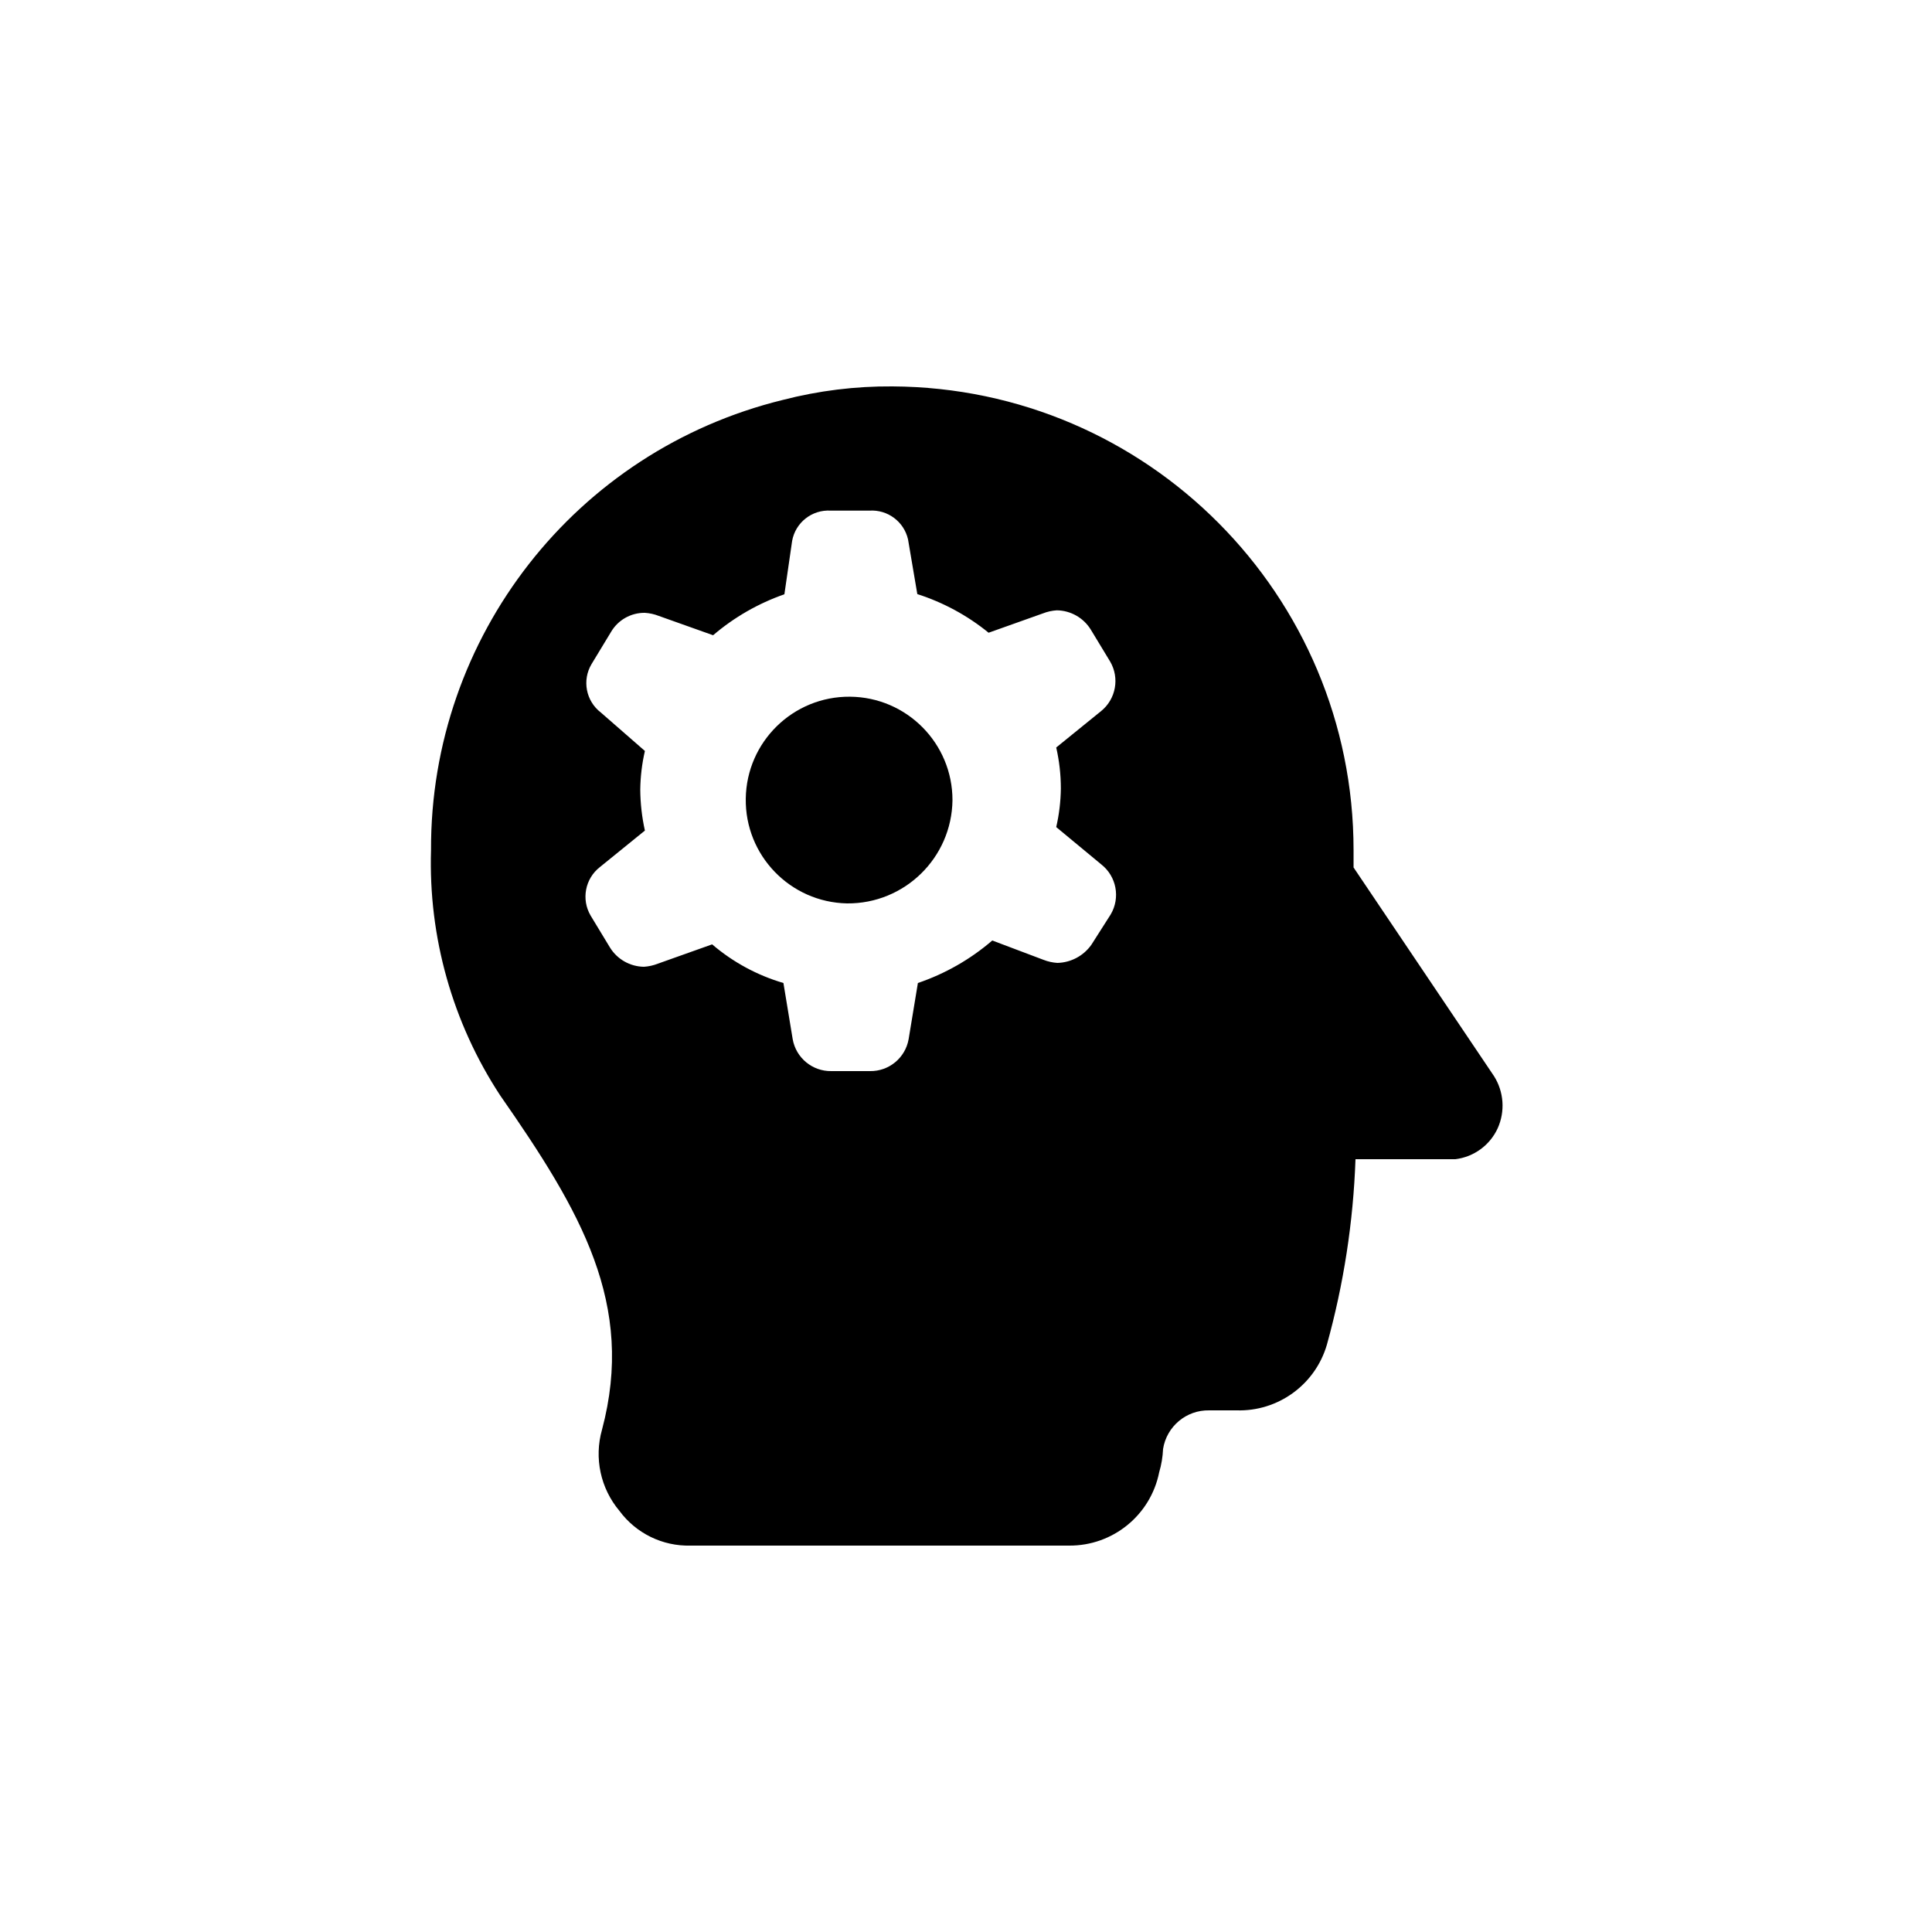
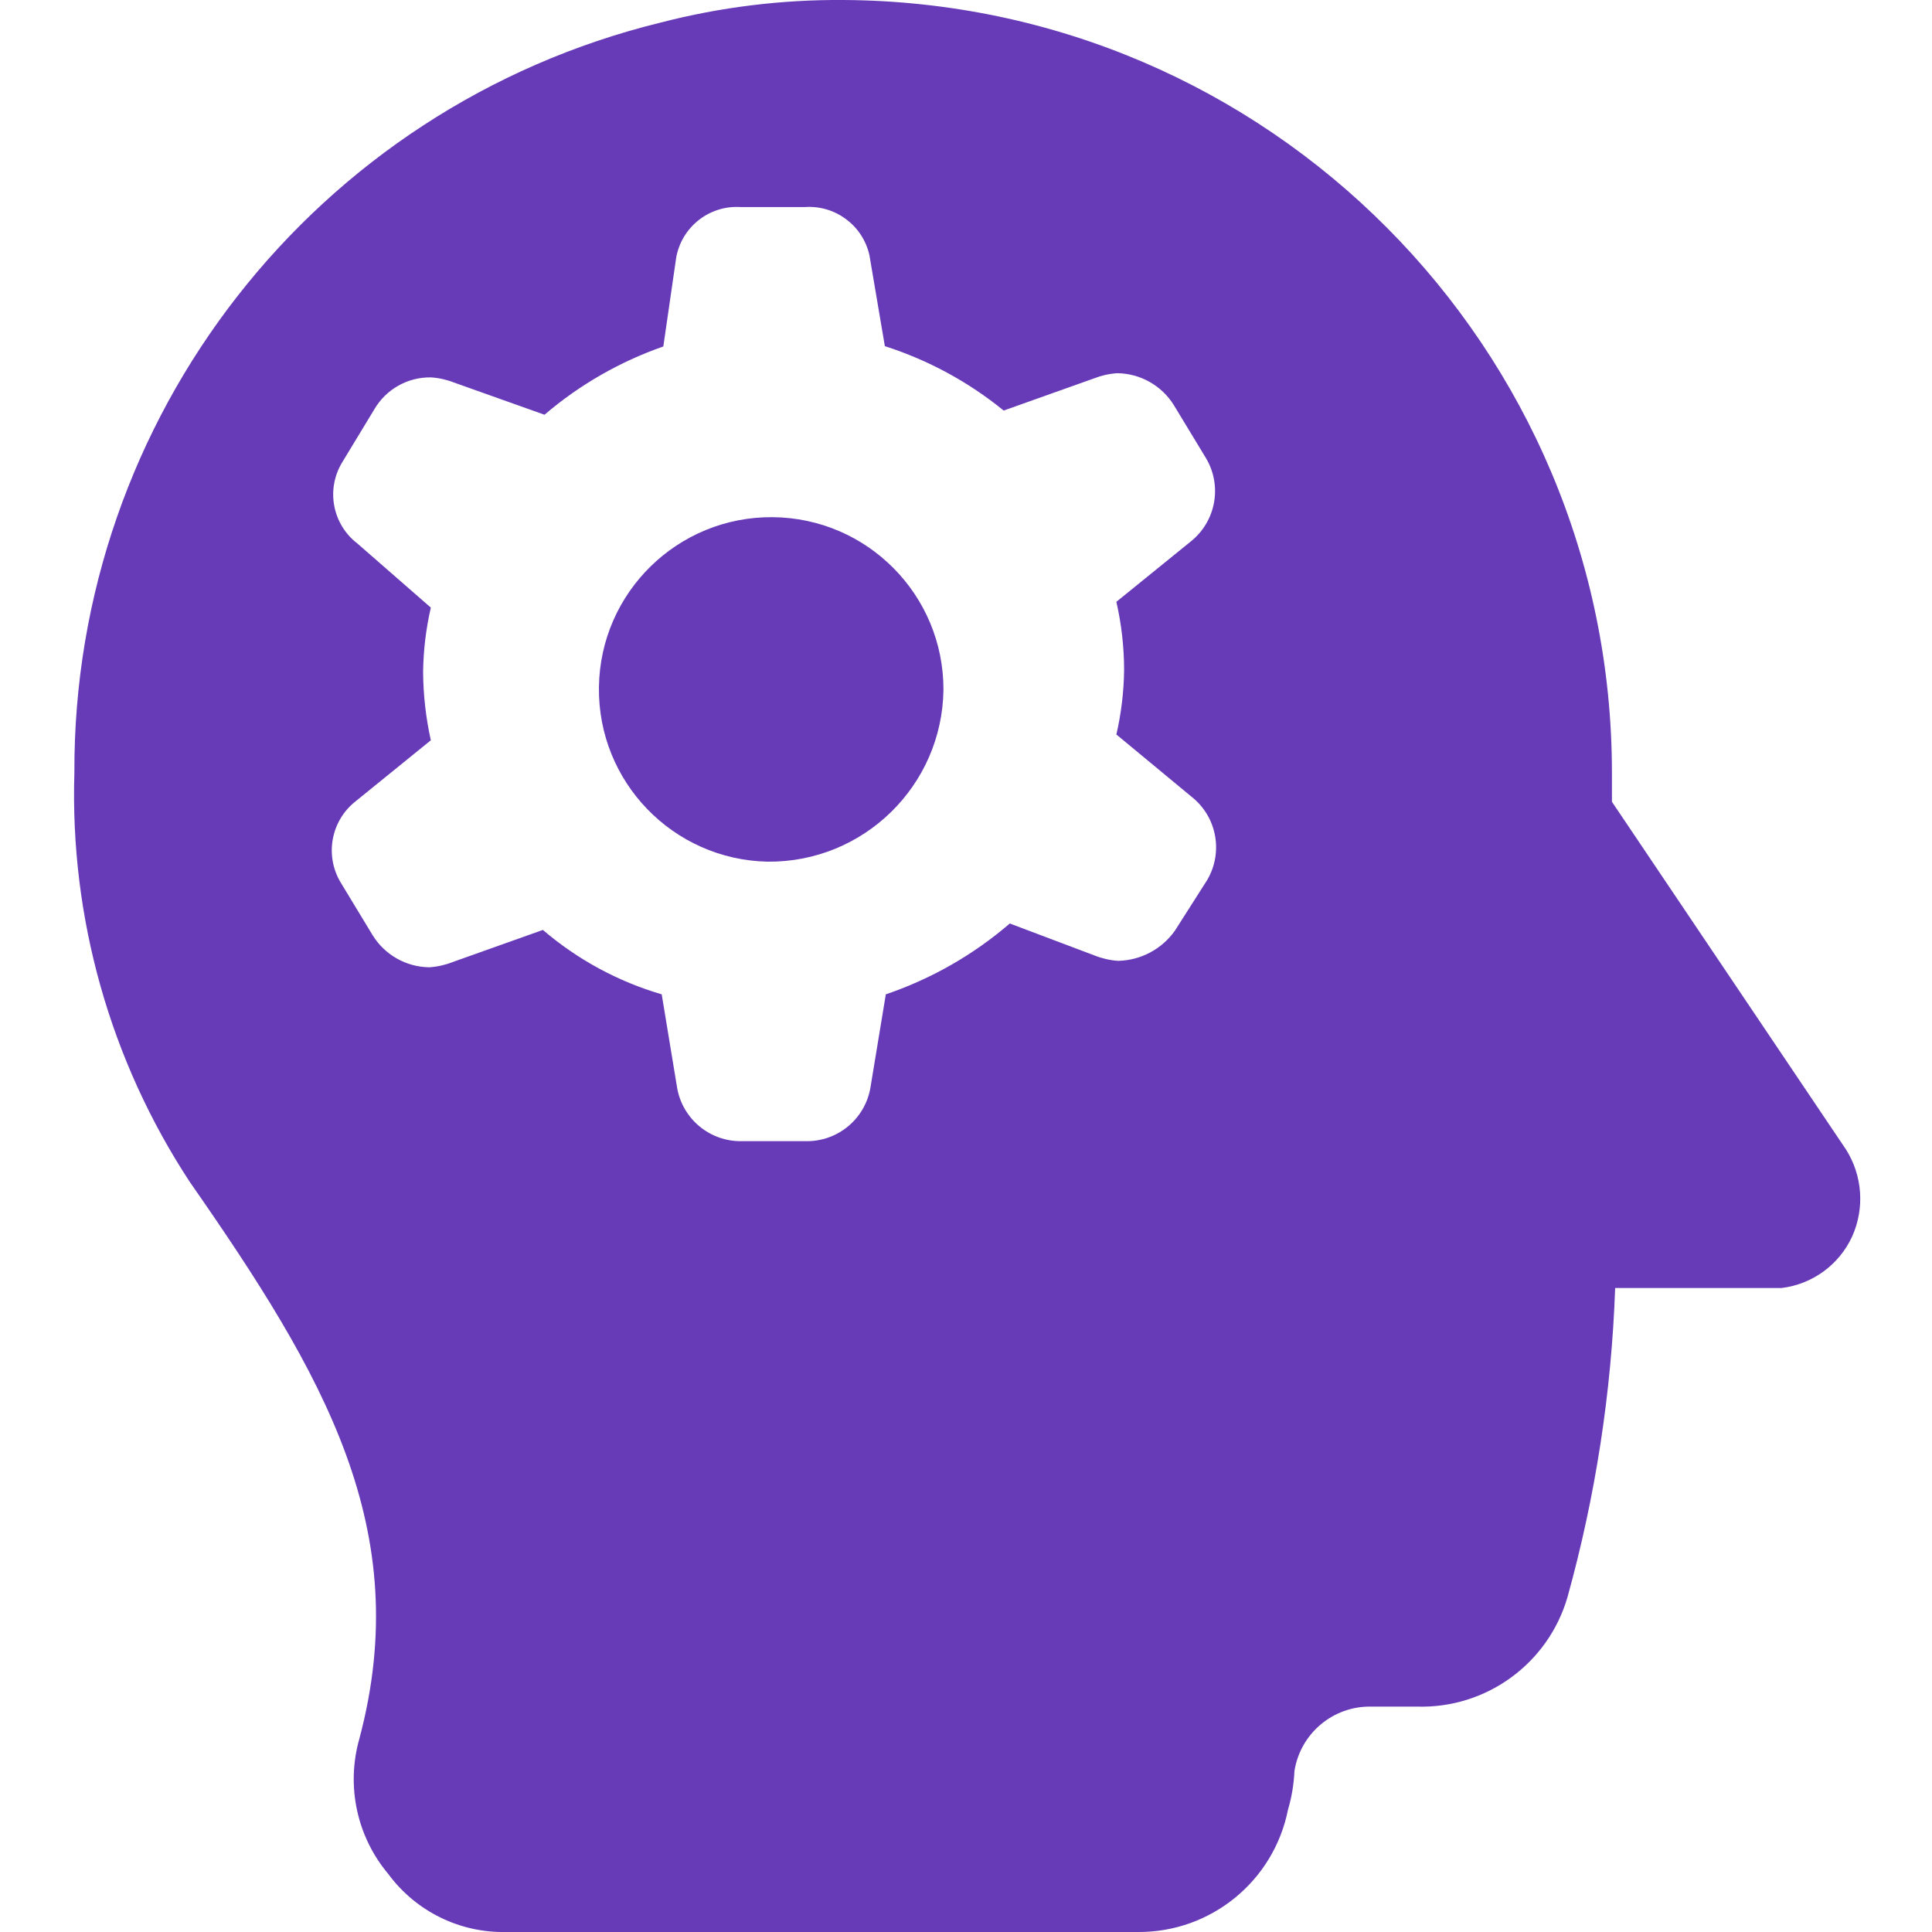
- <svg xmlns="http://www.w3.org/2000/svg" fill="#000000" width="800px" height="800px" viewBox="0 0 100 100">
+ <svg xmlns="http://www.w3.org/2000/svg" fill="#673AB8" width="800px" height="800px" viewBox="20 20 60 60">
  <path d="M43.84,46.76a5.35,5.35,0,1,1,5.46-5.34A5.41,5.41,0,0,1,43.84,46.76Z" fill-rule="evenodd" />
  <path d="M77.33,55.7,70.06,44.9V44A24,24,0,0,0,46.19,20a22,22,0,0,0-5.67.7A23.89,23.89,0,0,0,22.31,44a21.92,21.92,0,0,0,3.58,12.7c4.18,6,7,10.8,5.27,17.3a4.58,4.58,0,0,0,.9,4.2A4.43,4.43,0,0,0,35.74,80h19.6A4.72,4.72,0,0,0,60,76.2a5,5,0,0,0,.2-1.2,2.37,2.37,0,0,1,2.39-2H64a4.72,4.72,0,0,0,4.68-3.4A41.31,41.31,0,0,0,70.16,60h5.17a2.78,2.78,0,0,0,2.19-1.6A2.86,2.86,0,0,0,77.33,55.7ZM57.49,47.33l-1,1.57a2.22,2.22,0,0,1-1.76.94,2.38,2.38,0,0,1-.72-.16l-2.65-1a11.64,11.64,0,0,1-3.85,2.2l-.48,2.91a2,2,0,0,1-2,1.65h-2a2,2,0,0,1-2-1.65l-.48-2.91a10,10,0,0,1-3.69-2l-2.81,1a2.38,2.38,0,0,1-.72.16,2.1,2.1,0,0,1-1.76-1l-1-1.65a1.94,1.94,0,0,1,.48-2.51l2.33-1.89a10.11,10.11,0,0,1-.24-2.12,9.41,9.41,0,0,1,.24-2L31.1,36.88a1.92,1.92,0,0,1-.48-2.51l1-1.65a2,2,0,0,1,1.76-1,2.38,2.38,0,0,1,.72.16l2.81,1a11.52,11.52,0,0,1,3.69-2.12L41,28a1.91,1.91,0,0,1,2-1.57h2a1.92,1.92,0,0,1,2,1.49l.48,2.83a11.31,11.31,0,0,1,3.69,2l2.81-1a2.38,2.38,0,0,1,.72-.16,2.1,2.1,0,0,1,1.76,1l1,1.65A2,2,0,0,1,57,36.8l-2.33,1.89a9.56,9.56,0,0,1,.24,2.12,9.41,9.41,0,0,1-.24,2L57,44.74A2,2,0,0,1,57.49,47.33Z" fill-rule="evenodd" />
</svg>
